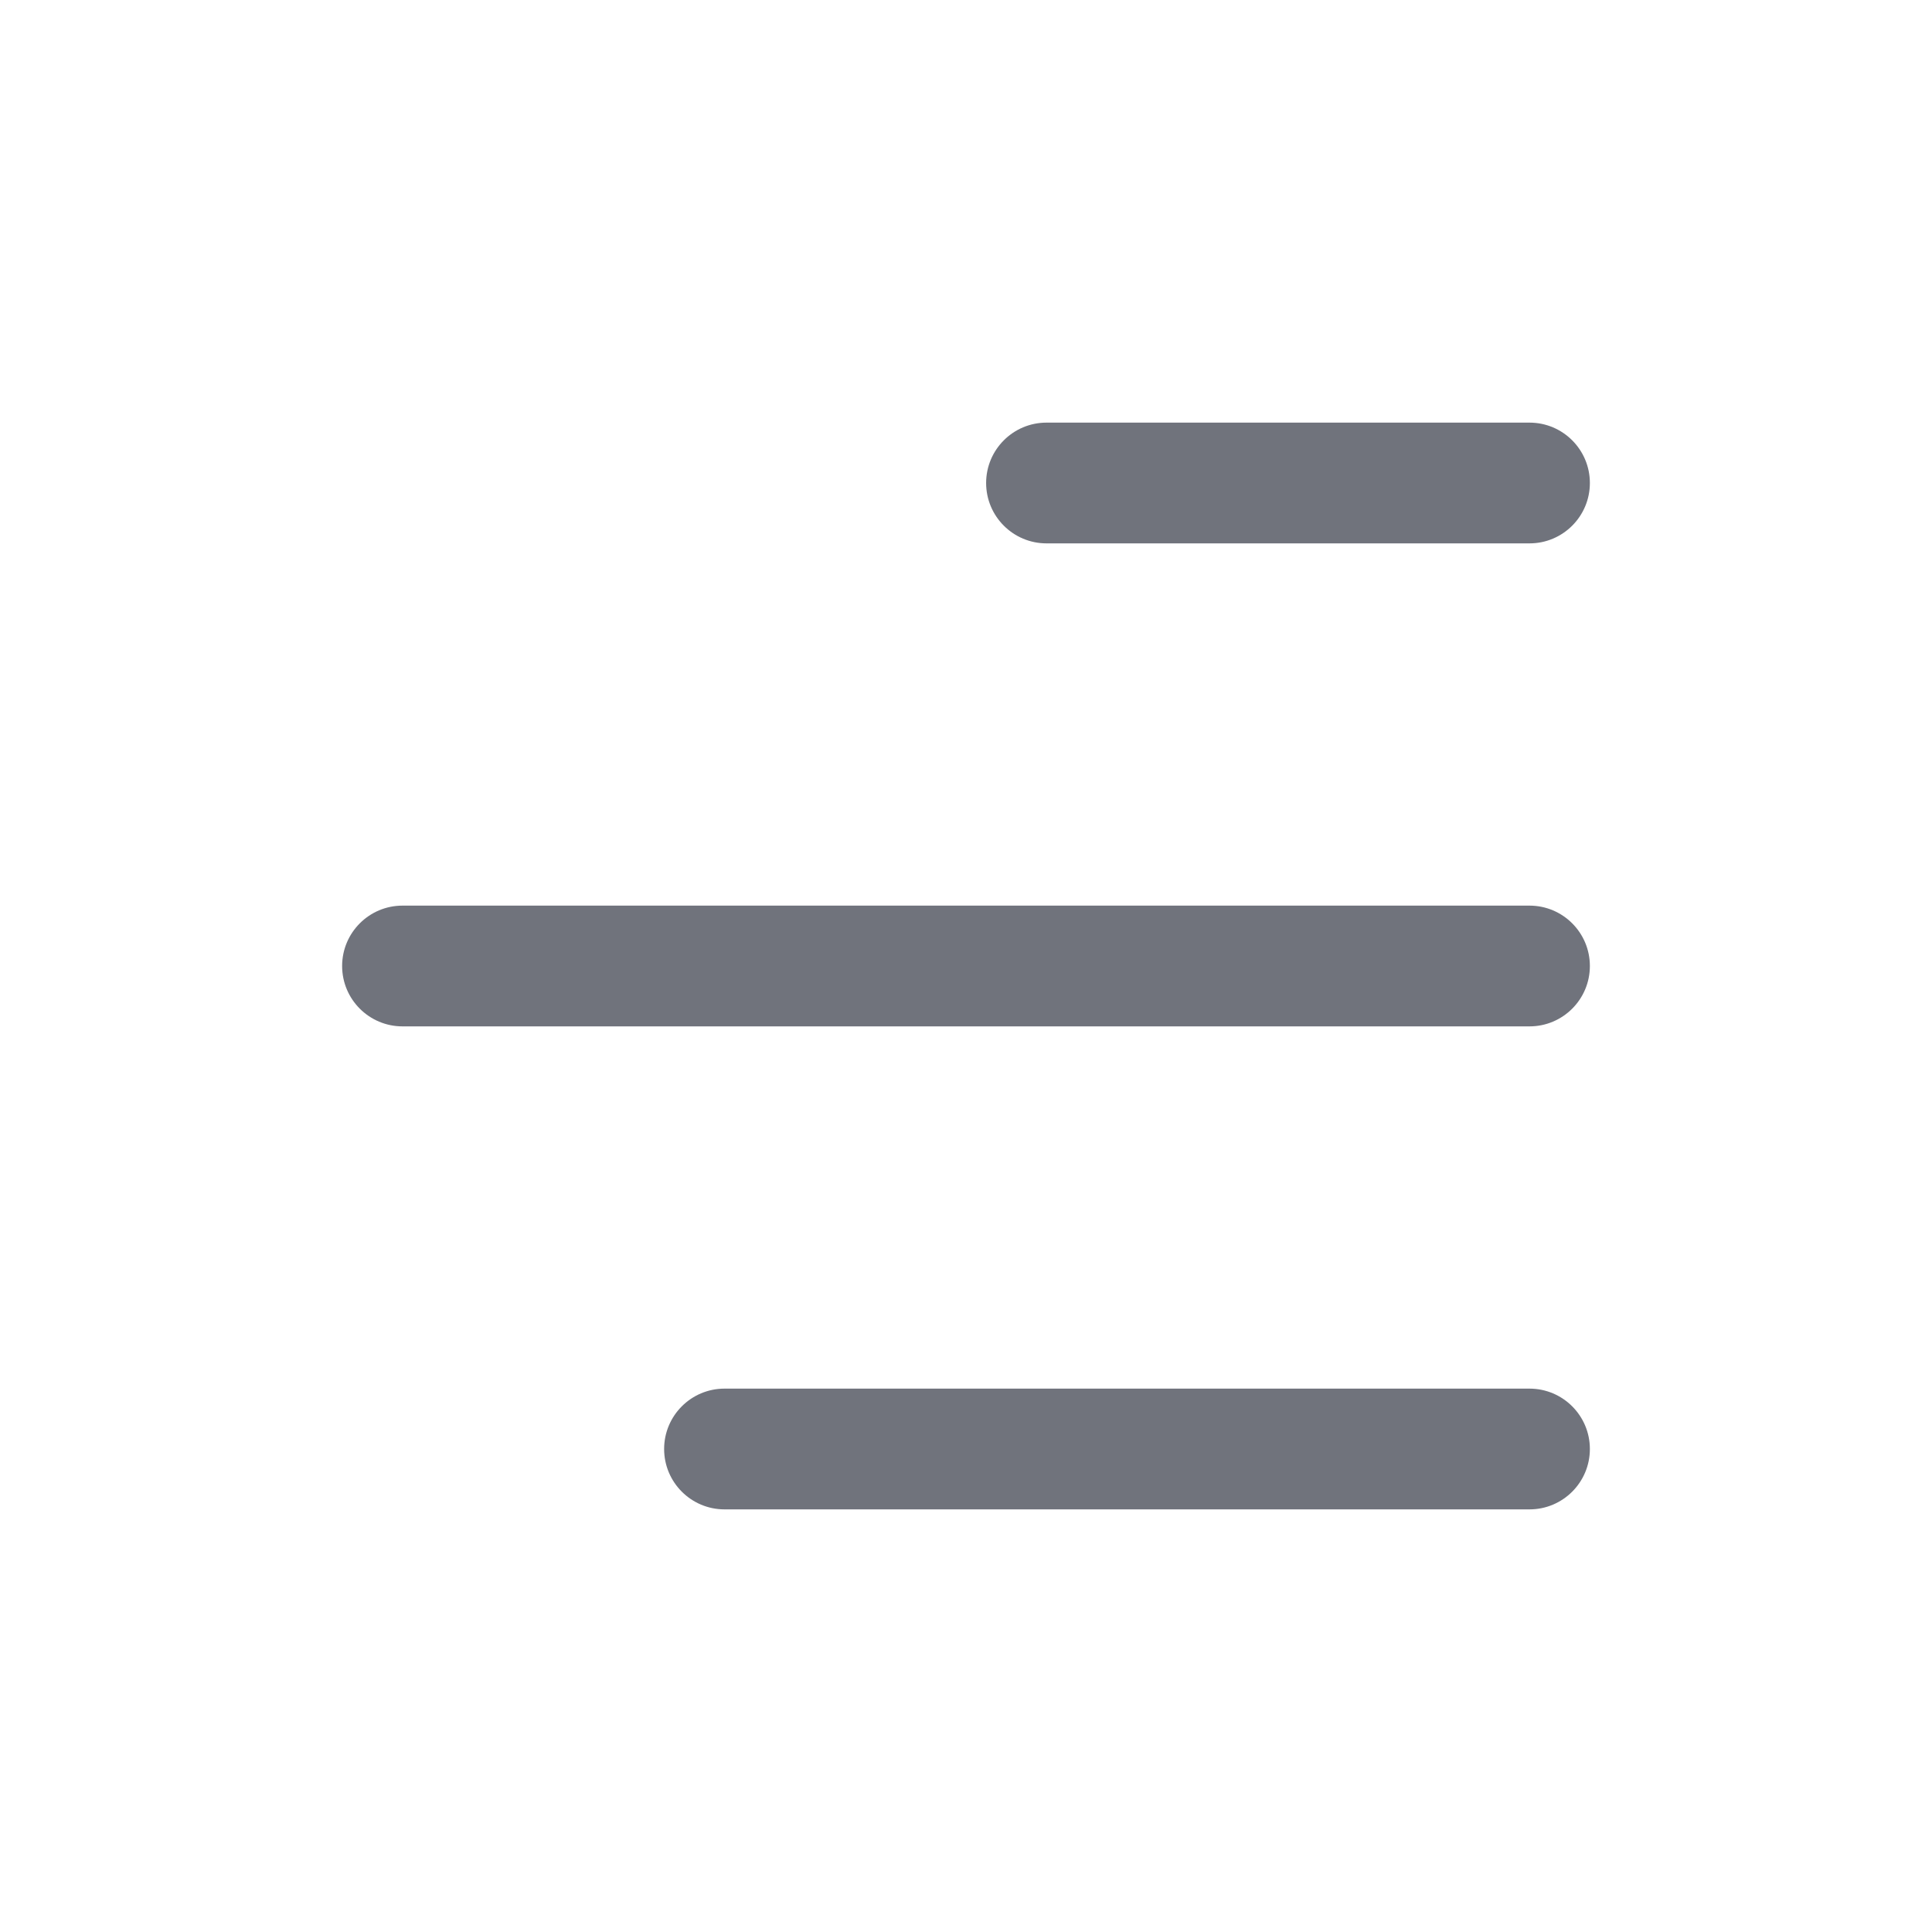
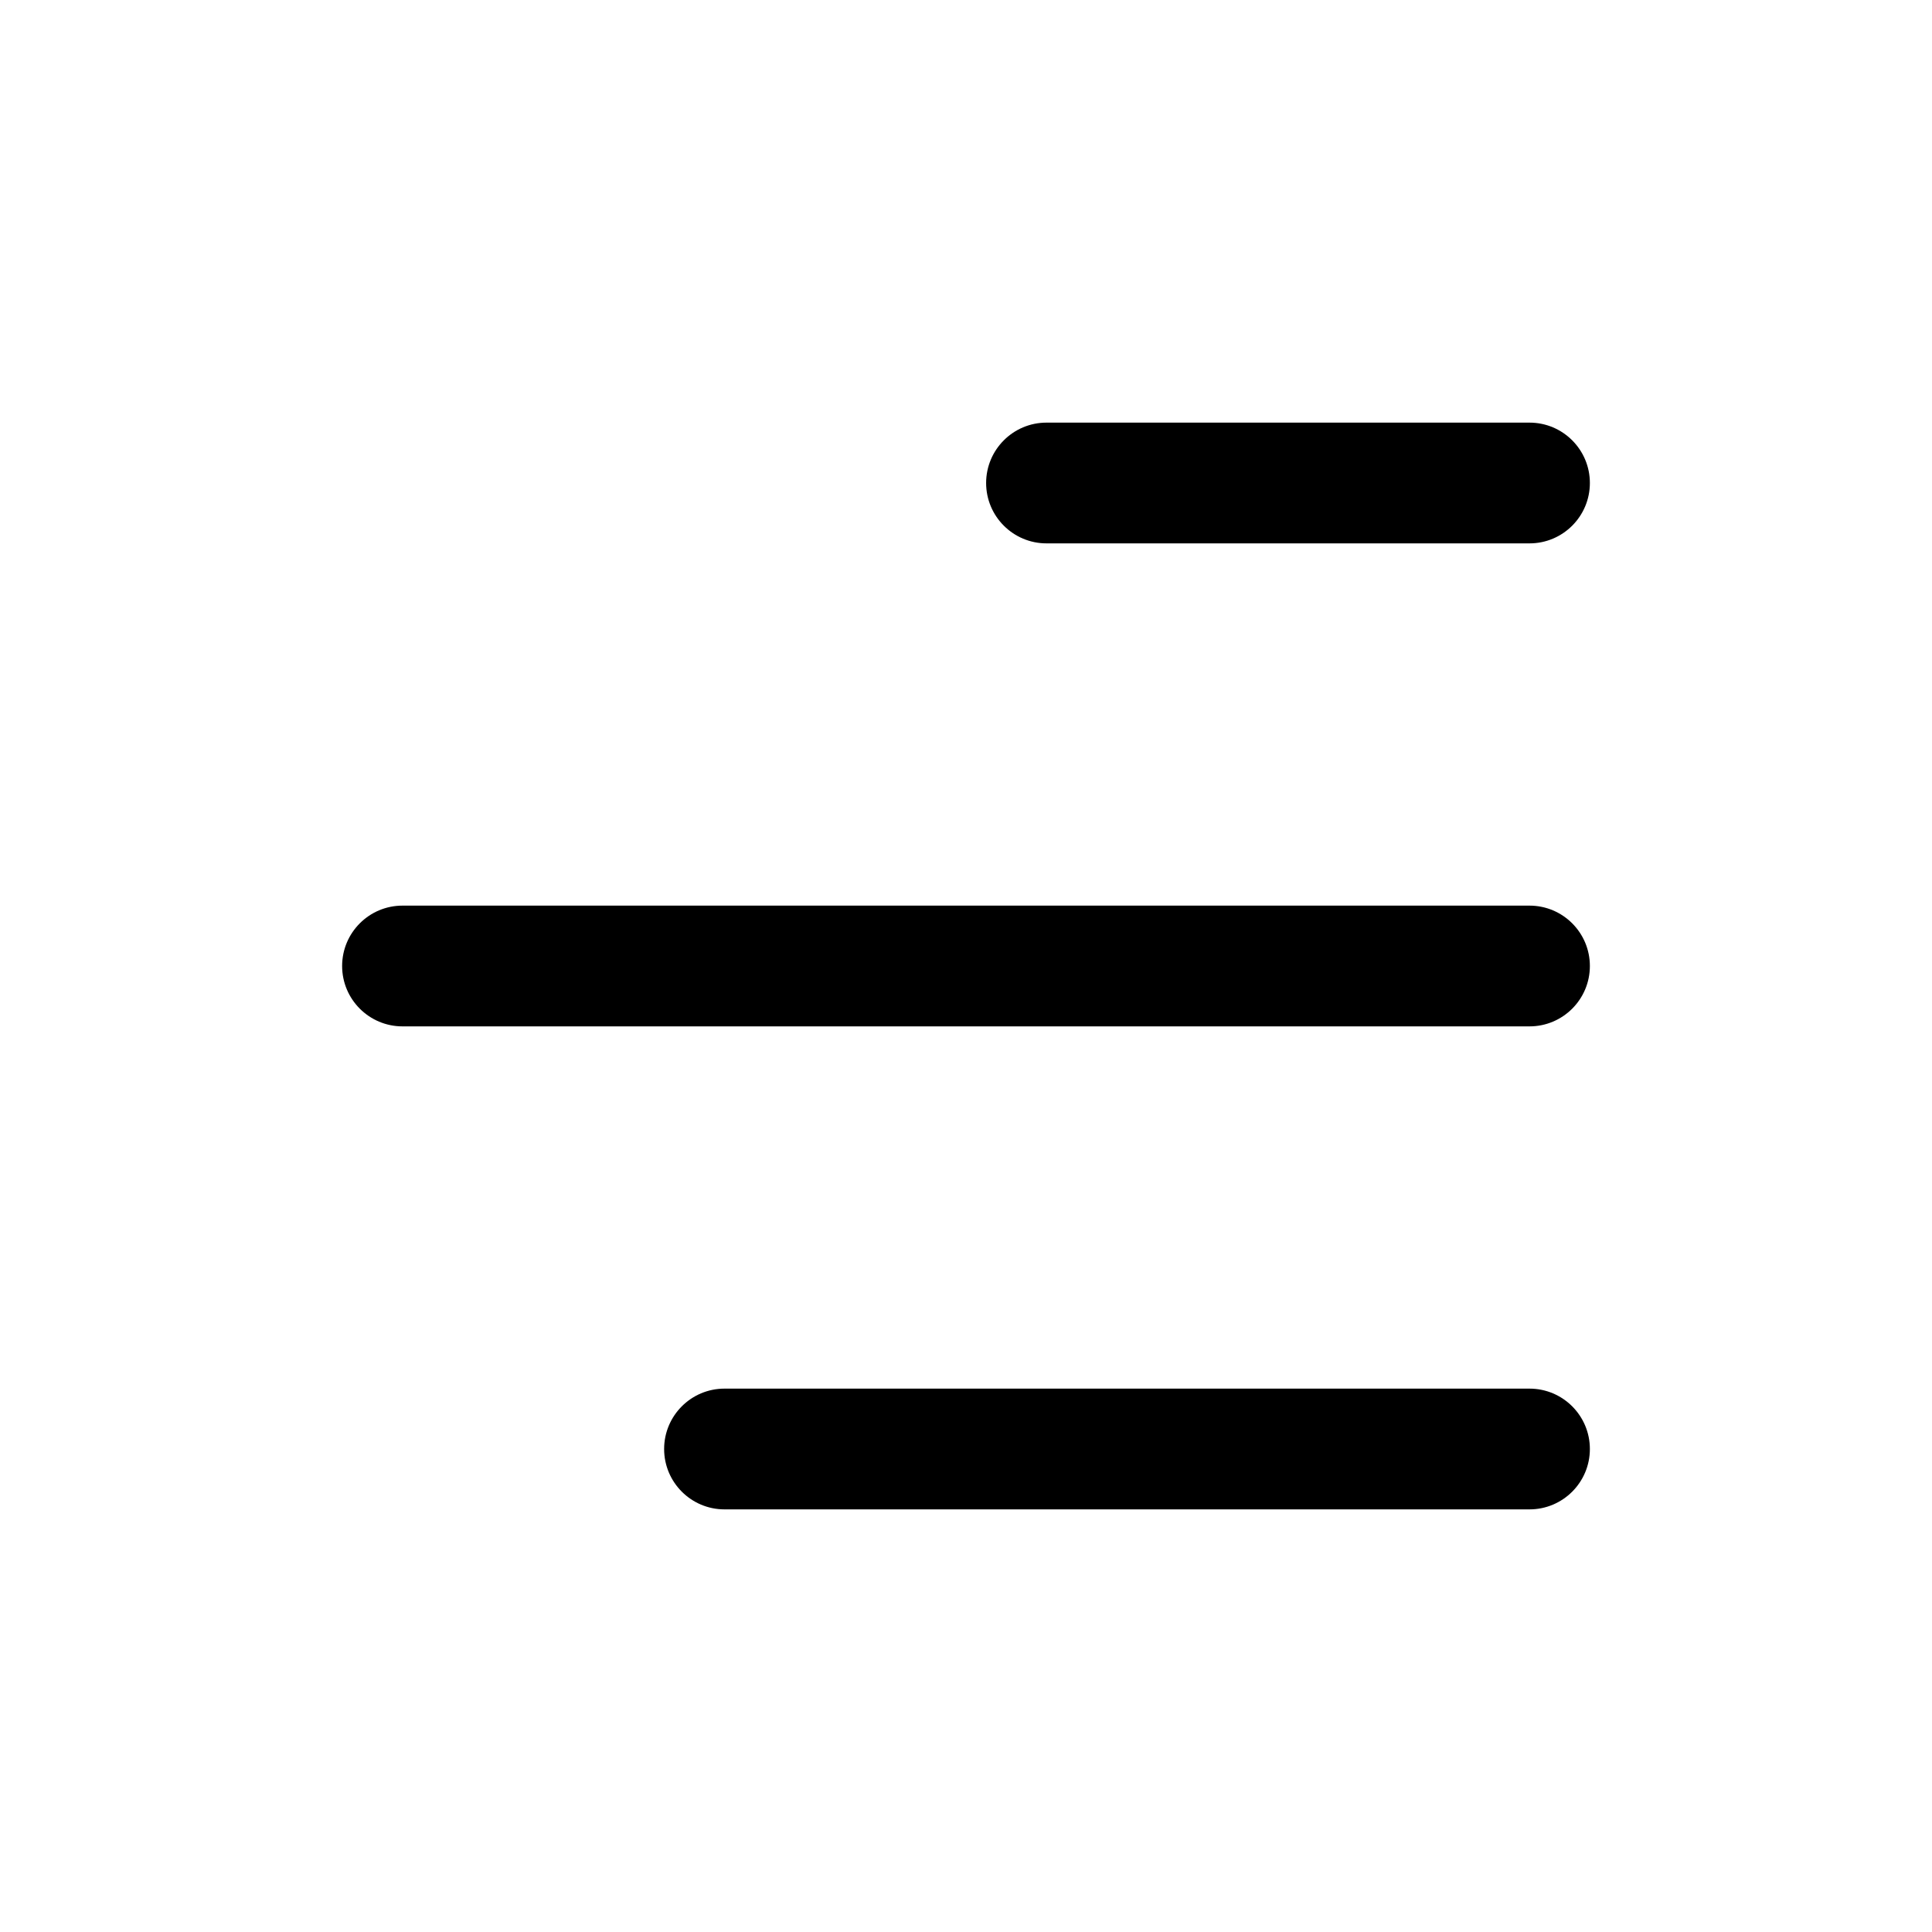
- <svg xmlns="http://www.w3.org/2000/svg" width="24" height="24" viewBox="0 0 24 24" fill="none">
-   <path d="M13 5.25C12.586 5.25 12.25 5.586 12.25 6C12.25 6.414 12.586 6.75 13 6.75L19 6.75C19.414 6.75 19.75 6.414 19.75 6C19.75 5.586 19.414 5.25 19 5.25H13Z" fill="#70737C" />
-   <path d="M5 11.25C4.586 11.25 4.25 11.586 4.25 12C4.25 12.414 4.586 12.75 5 12.75H19C19.414 12.75 19.75 12.414 19.75 12C19.75 11.586 19.414 11.25 19 11.25H5Z" fill="#70737C" />
-   <path d="M9 17.25C8.586 17.25 8.25 17.586 8.25 18C8.25 18.414 8.586 18.75 9 18.75L19 18.75C19.414 18.75 19.75 18.414 19.75 18C19.75 17.586 19.414 17.25 19 17.25L9 17.25Z" fill="#70737C" />
+ <svg xmlns="http://www.w3.org/2000/svg" width="24" height="24" viewBox="0 0 24 24">
+   <path d="M13 5.25C12.586 5.25 12.25 5.586 12.25 6C12.25 6.414 12.586 6.75 13 6.75L19 6.75C19.414 6.75 19.75 6.414 19.75 6C19.75 5.586 19.414 5.25 19 5.25H13Z" />
+   <path d="M5 11.25C4.586 11.25 4.25 11.586 4.25 12C4.25 12.414 4.586 12.75 5 12.75H19C19.414 12.75 19.75 12.414 19.75 12C19.75 11.586 19.414 11.25 19 11.25H5Z" />
+   <path d="M9 17.25C8.586 17.25 8.25 17.586 8.25 18C8.25 18.414 8.586 18.75 9 18.75L19 18.75C19.414 18.75 19.75 18.414 19.75 18C19.75 17.586 19.414 17.25 19 17.25L9 17.25Z" />
</svg>
